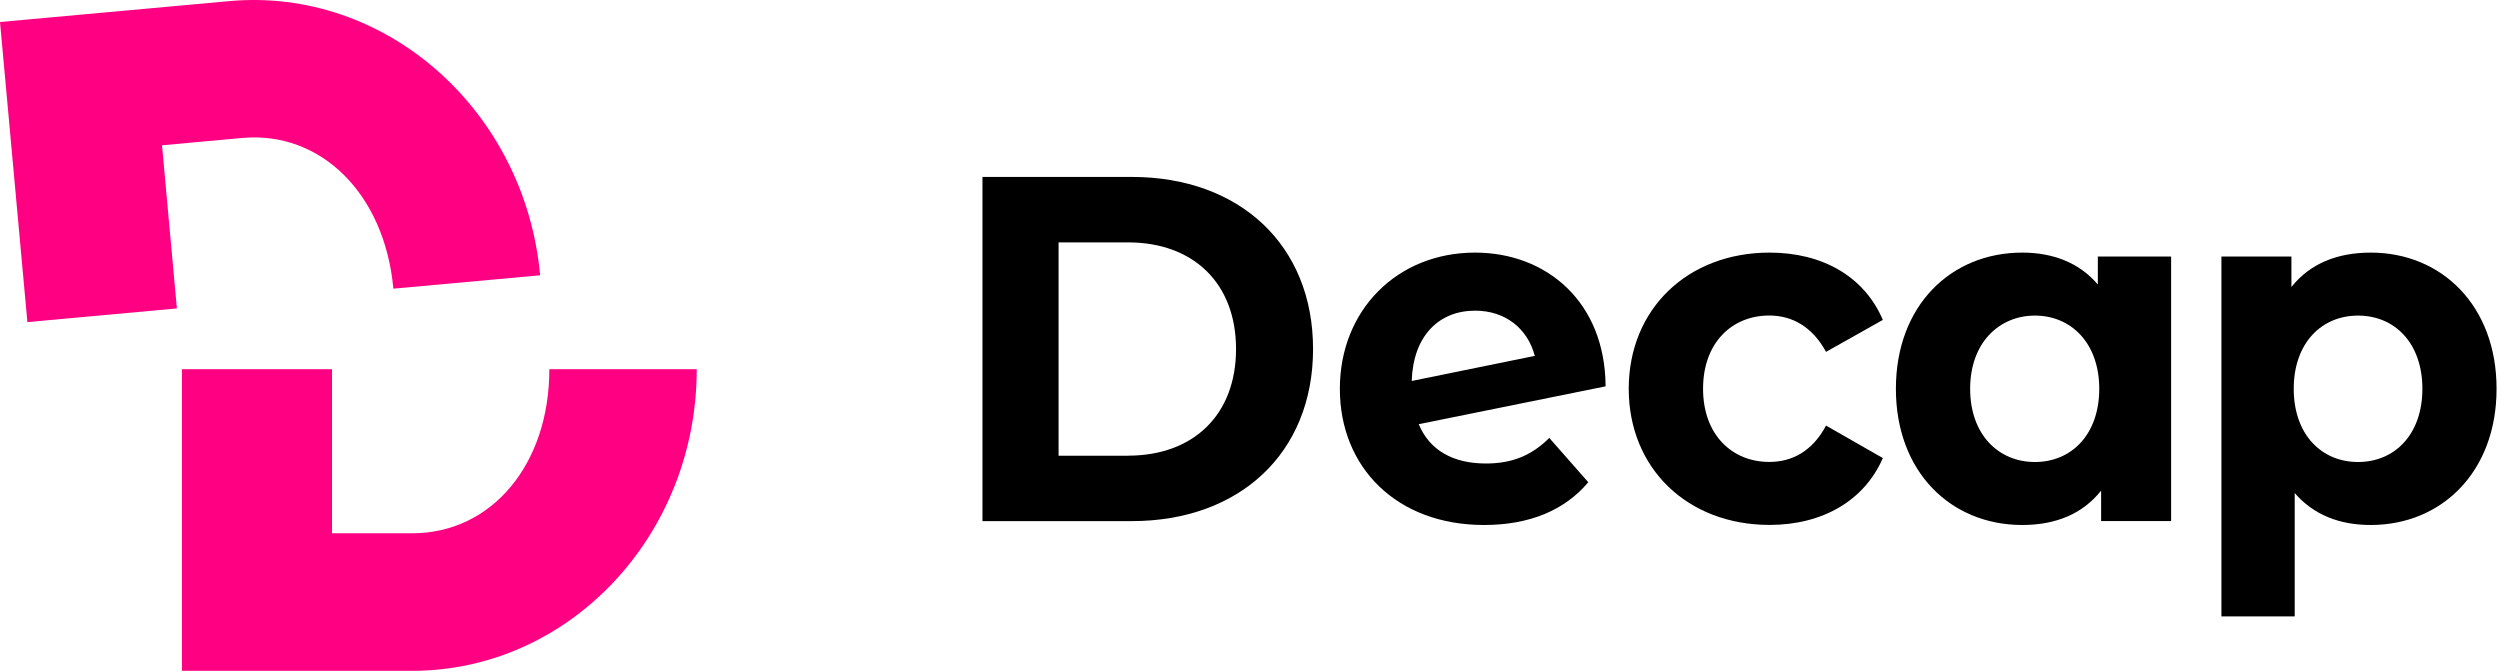
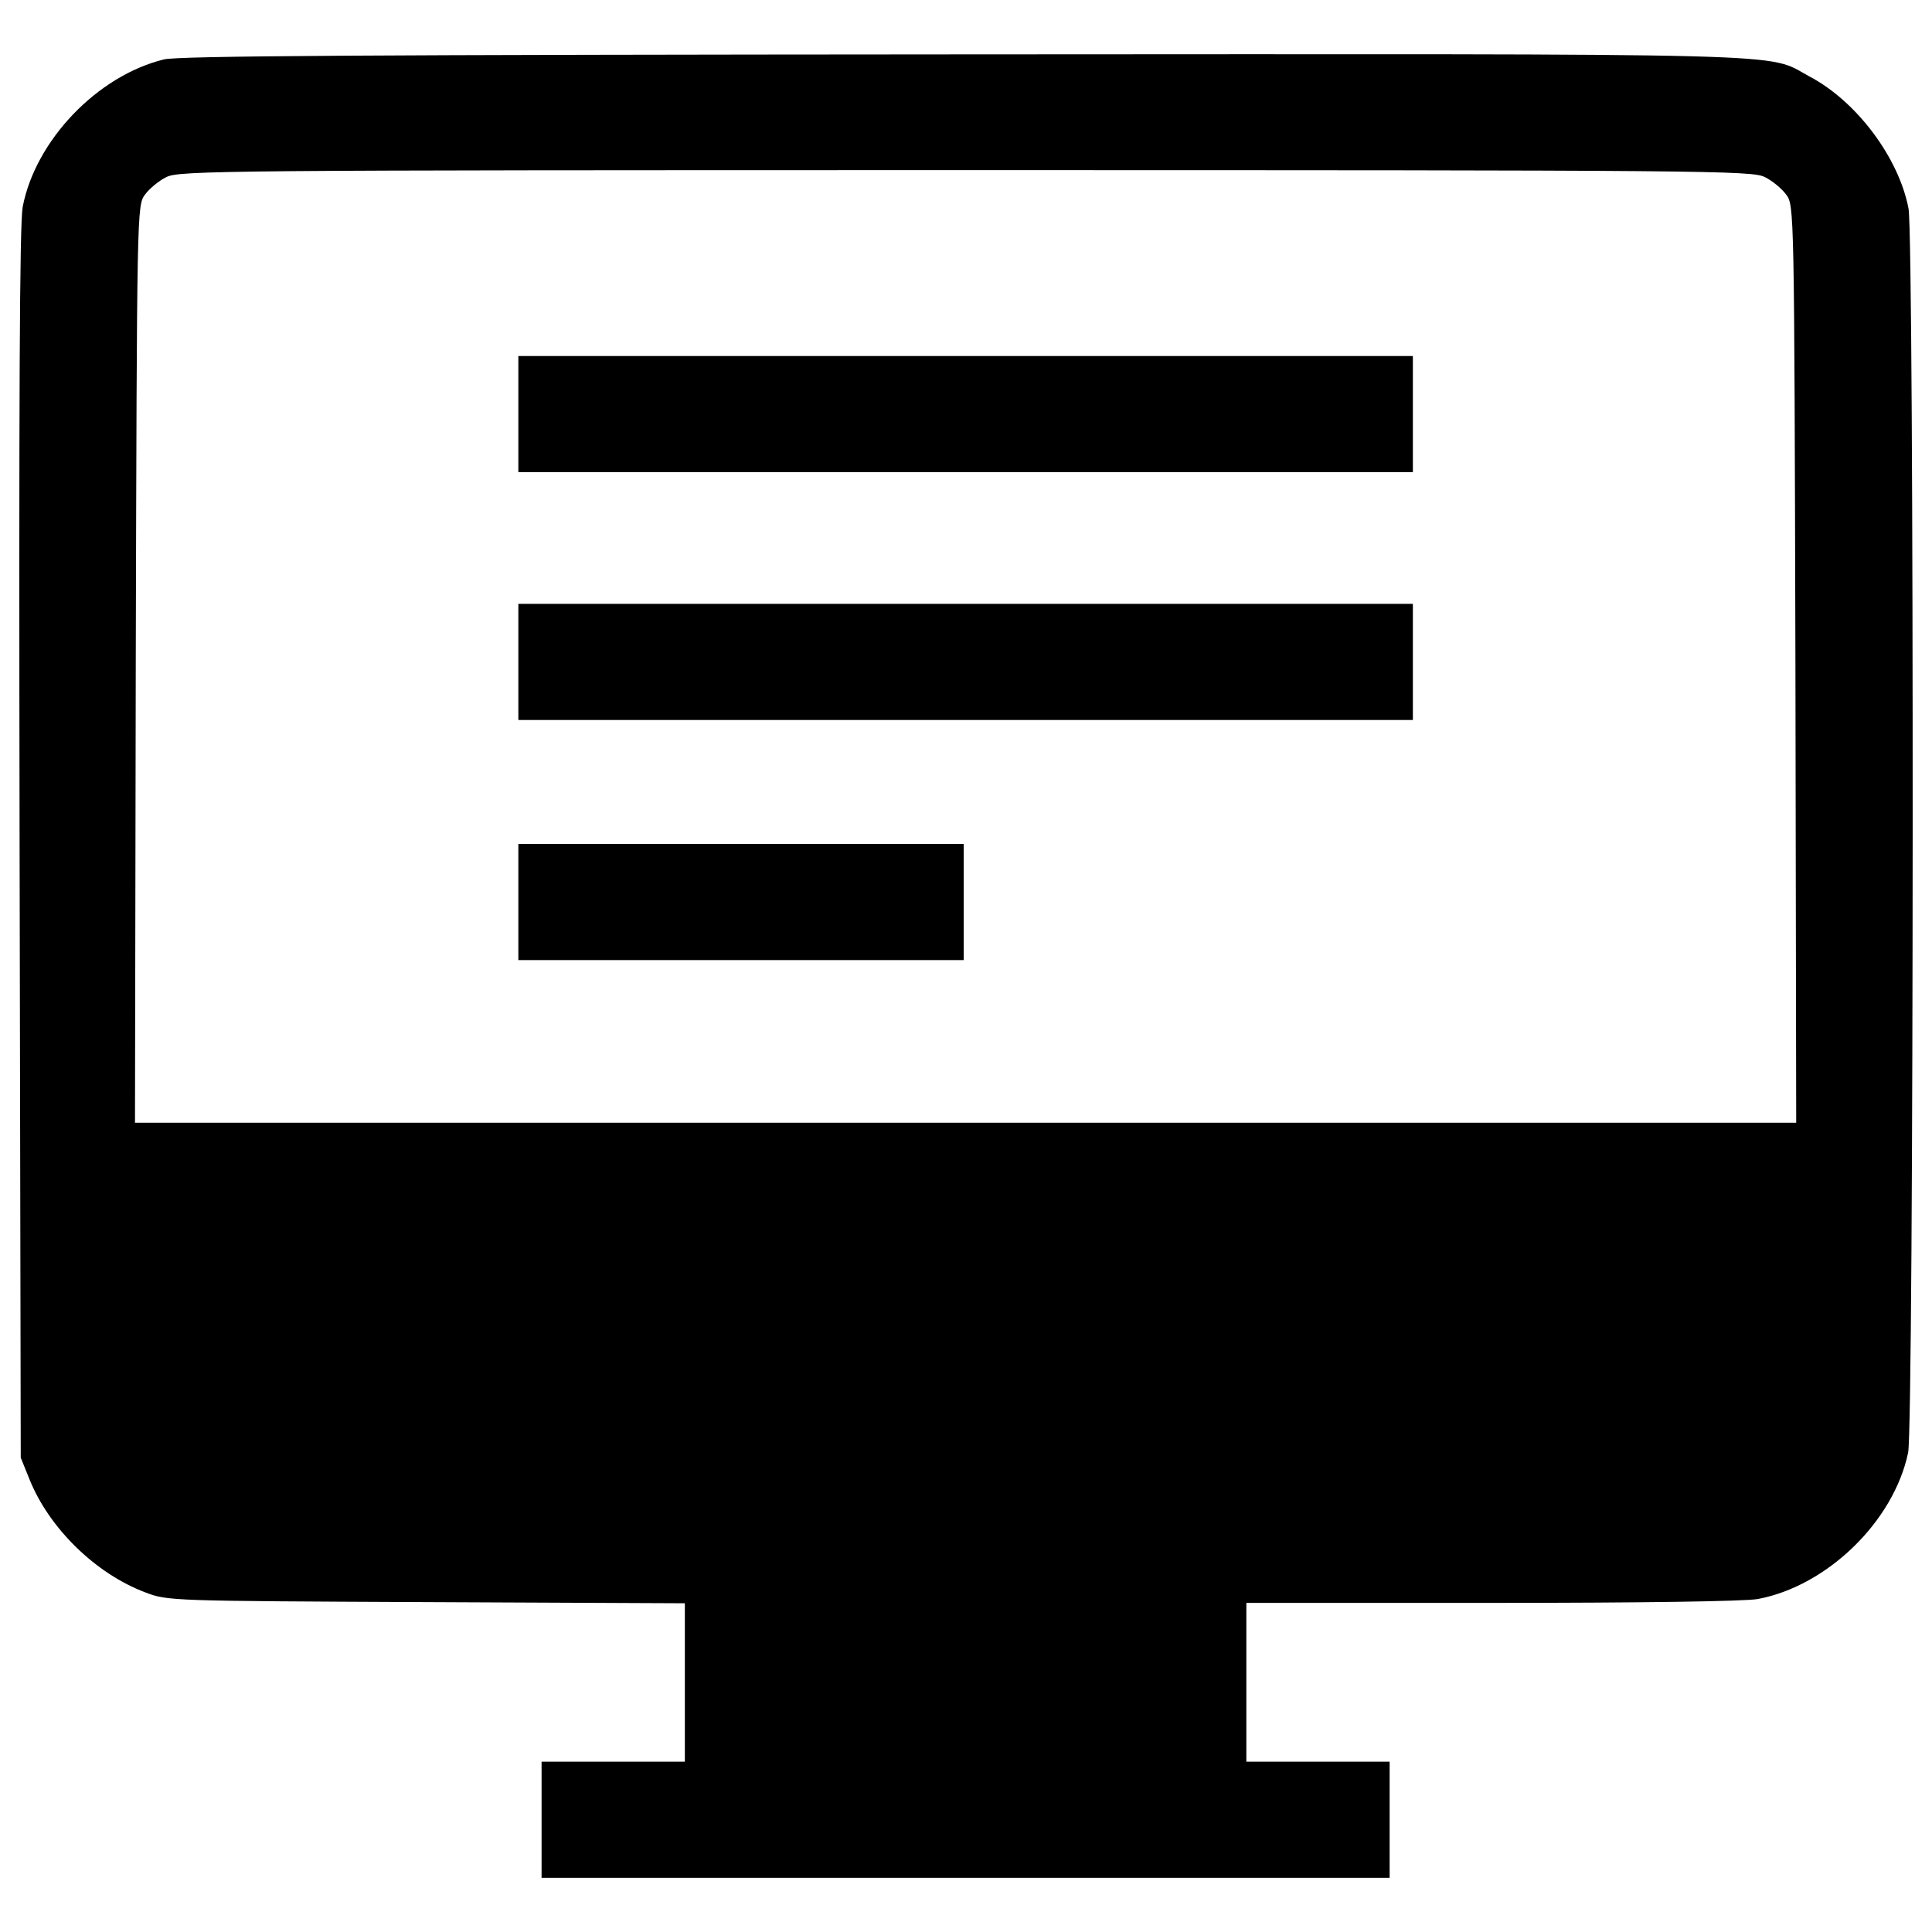
- <svg xmlns="http://www.w3.org/2000/svg" width="335" height="90" viewBox="0 0 335 90" fill="none">
-   <path d="M30.73 0.149L0 2.949L3.67 43.159L23.7 41.329L21.71 19.469L32.42 18.489C43.03 17.519 51.56 26.019 52.71 38.679L72.38 36.889C70.34 14.719 51.64 -1.751 30.73 0.149Z" fill="#FF0082" class="no-fill" />
-   <path d="M73.61 49.509C73.61 62.229 65.88 71.459 55.24 71.459H44.49V49.469H24.38V89.889H55.24C76.26 89.889 93.36 71.779 93.36 49.509C93.36 49.499 93.36 49.489 93.36 49.469H73.61C73.61 49.469 73.61 49.489 73.61 49.509Z" fill="#FF0082" class="no-fill" />
-   <path d="M131.65 23.709H151.66C166.07 23.709 175.95 32.799 175.95 46.769C175.95 60.739 166.07 69.829 151.66 69.829H131.65V23.709ZM151.16 61.059C159.91 61.059 165.63 55.589 165.63 46.769C165.63 37.949 159.9 32.479 151.16 32.479H141.85V61.069H151.16V61.059Z" fill="black" class="no-fill" />
-   <path d="M207.61 58.689L212.83 64.619C209.68 68.369 204.96 70.349 198.86 70.349C187.16 70.349 179.54 62.639 179.54 52.099C179.54 41.559 187.22 33.849 197.66 33.849C207.22 33.849 215.09 40.439 215.15 51.769L190.11 56.839C191.56 60.329 194.7 62.109 199.11 62.109C202.7 62.109 205.28 60.989 207.61 58.679V58.689ZM189.17 51.049L205.66 47.689C204.72 44.069 201.76 41.629 197.67 41.629C192.76 41.629 189.36 45.059 189.17 51.049Z" fill="black" class="no-fill" />
-   <path d="M218.25 52.099C218.25 41.429 226.12 33.849 237.13 33.849C244.24 33.849 249.84 37.079 252.3 42.869L244.69 47.149C242.86 43.789 240.16 42.279 237.08 42.279C232.11 42.279 228.21 45.899 228.21 52.089C228.21 58.279 232.11 61.899 237.08 61.899C240.16 61.899 242.87 60.449 244.69 57.029L252.3 61.379C249.85 67.049 244.25 70.339 237.13 70.339C226.12 70.339 218.25 62.759 218.25 52.089V52.099Z" fill="black" class="no-fill" />
-   <path d="M290.93 34.379V69.819H281.55V65.739C279.1 68.839 275.51 70.349 270.98 70.349C261.41 70.349 254.05 63.239 254.05 52.099C254.05 40.959 261.41 33.849 270.98 33.849C275.13 33.849 278.66 35.229 281.11 38.129V34.379H290.93ZM281.3 52.099C281.3 45.969 277.52 42.289 272.68 42.289C267.84 42.289 264 45.979 264 52.099C264 58.219 267.78 61.909 272.68 61.909C277.58 61.909 281.3 58.219 281.3 52.099Z" fill="black" class="no-fill" />
-   <path d="M334.54 52.099C334.54 63.229 327.18 70.349 317.68 70.349C313.46 70.349 310 68.969 307.49 66.069V82.599H297.67V34.379H307.05V38.459C309.5 35.359 313.15 33.849 317.68 33.849C327.18 33.849 334.54 40.959 334.54 52.099ZM324.6 52.099C324.6 45.969 320.89 42.289 315.98 42.289C311.07 42.289 307.36 45.979 307.36 52.099C307.36 58.219 311.07 61.909 315.98 61.909C320.89 61.909 324.6 58.219 324.6 52.099Z" fill="black" class="no-fill" />
+ <svg xmlns="http://www.w3.org/2000/svg" fill="#000000" width="800px" height="800px" viewBox="0 0 1000 1000" version="1.1" enable-background="new 0 0 1000 1000" xml:space="preserve">
+   <g>
+     <g transform="translate(0,511) scale(0.1,-0.1)">
+       <path d="M849,4802.6c-344.7-84.2-665.4-418.9-731.6-763.6c-16-88.2-20-982.1-16-3297.1l6-3176.8l46.1-114.2c102.2-252.5,342.7-487,599.3-583.3c114.2-44.1,134.3-44.1,1455.1-50.1l1336.9-6v-408.9v-410.9H3174h-370.8v-300.6v-300.6H4998h2194.7v300.6v300.6h-370.8h-370.8v410.9v410.9h1270.7c779.7,0,1310.8,8,1376.9,20c360.8,68.2,703.5,402.9,777.7,757.6c30.1,142.3,32.1,6283.5,2,6439.8c-50.1,262.6-268.6,555.2-513.1,683.5c-230.5,124.3,46.1,116.2-4377.4,114.2C1885.3,4826.7,925.2,4820.7,849,4802.6z M9134.8,4193.3c38.1-18,88.2-60.1,110.2-90.2c42.1-56.1,42.1-66.1,48.1-2431.2l4-2373.1H4998H698.7l4,2373.1c6,2365.1,6,2375.1,48.1,2431.2c22.1,30.1,72.2,72.1,110.2,90.2c64.1,34.1,302.6,36.1,4136.9,36.1C8832.2,4229.4,9070.7,4227.4,9134.8,4193.3z" />
+       <path d="M2683,2966.7V2666h2315h2315v300.6v300.6H4998H2683V2966.7z" />
+       <path d="M2683,1683.9v-300.6h2315h2315v300.6v300.6H4998H2683V1683.9z" />
+       <path d="M2683,441.3V140.6h1152.5h1152.5v300.6v300.6H3835.5H2683V441.3z" />
+     </g>
+   </g>
</svg>
